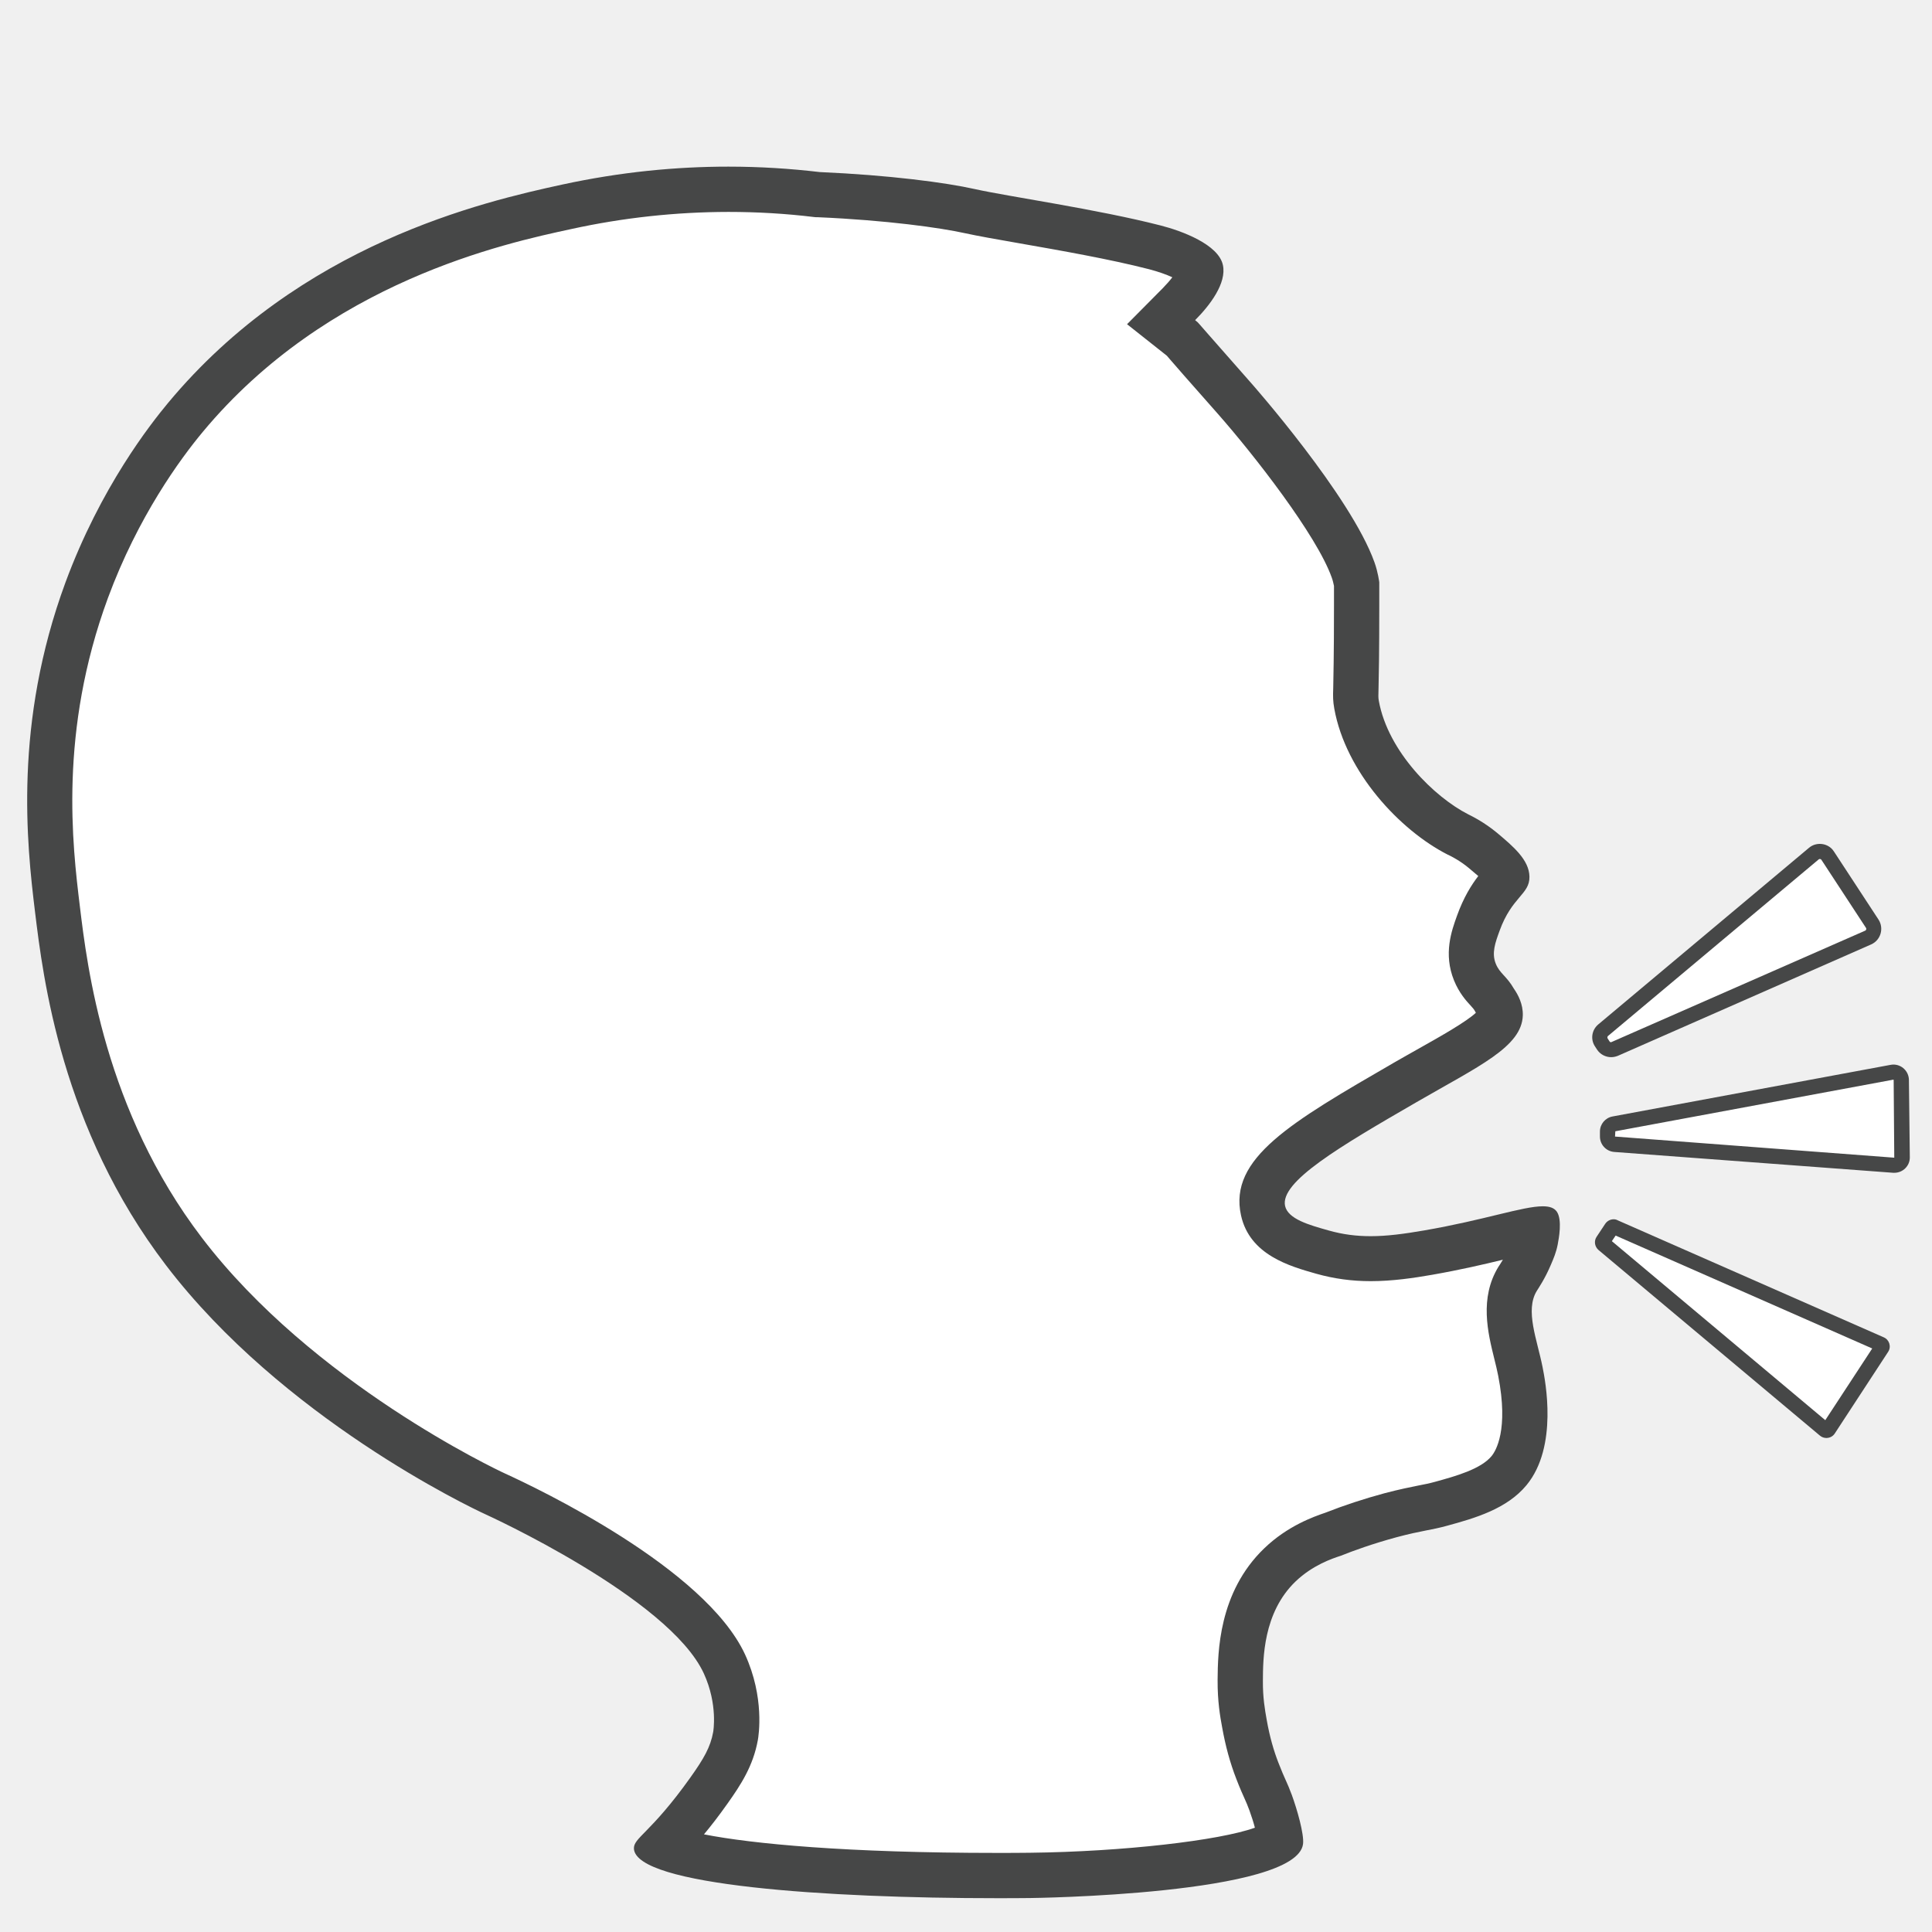
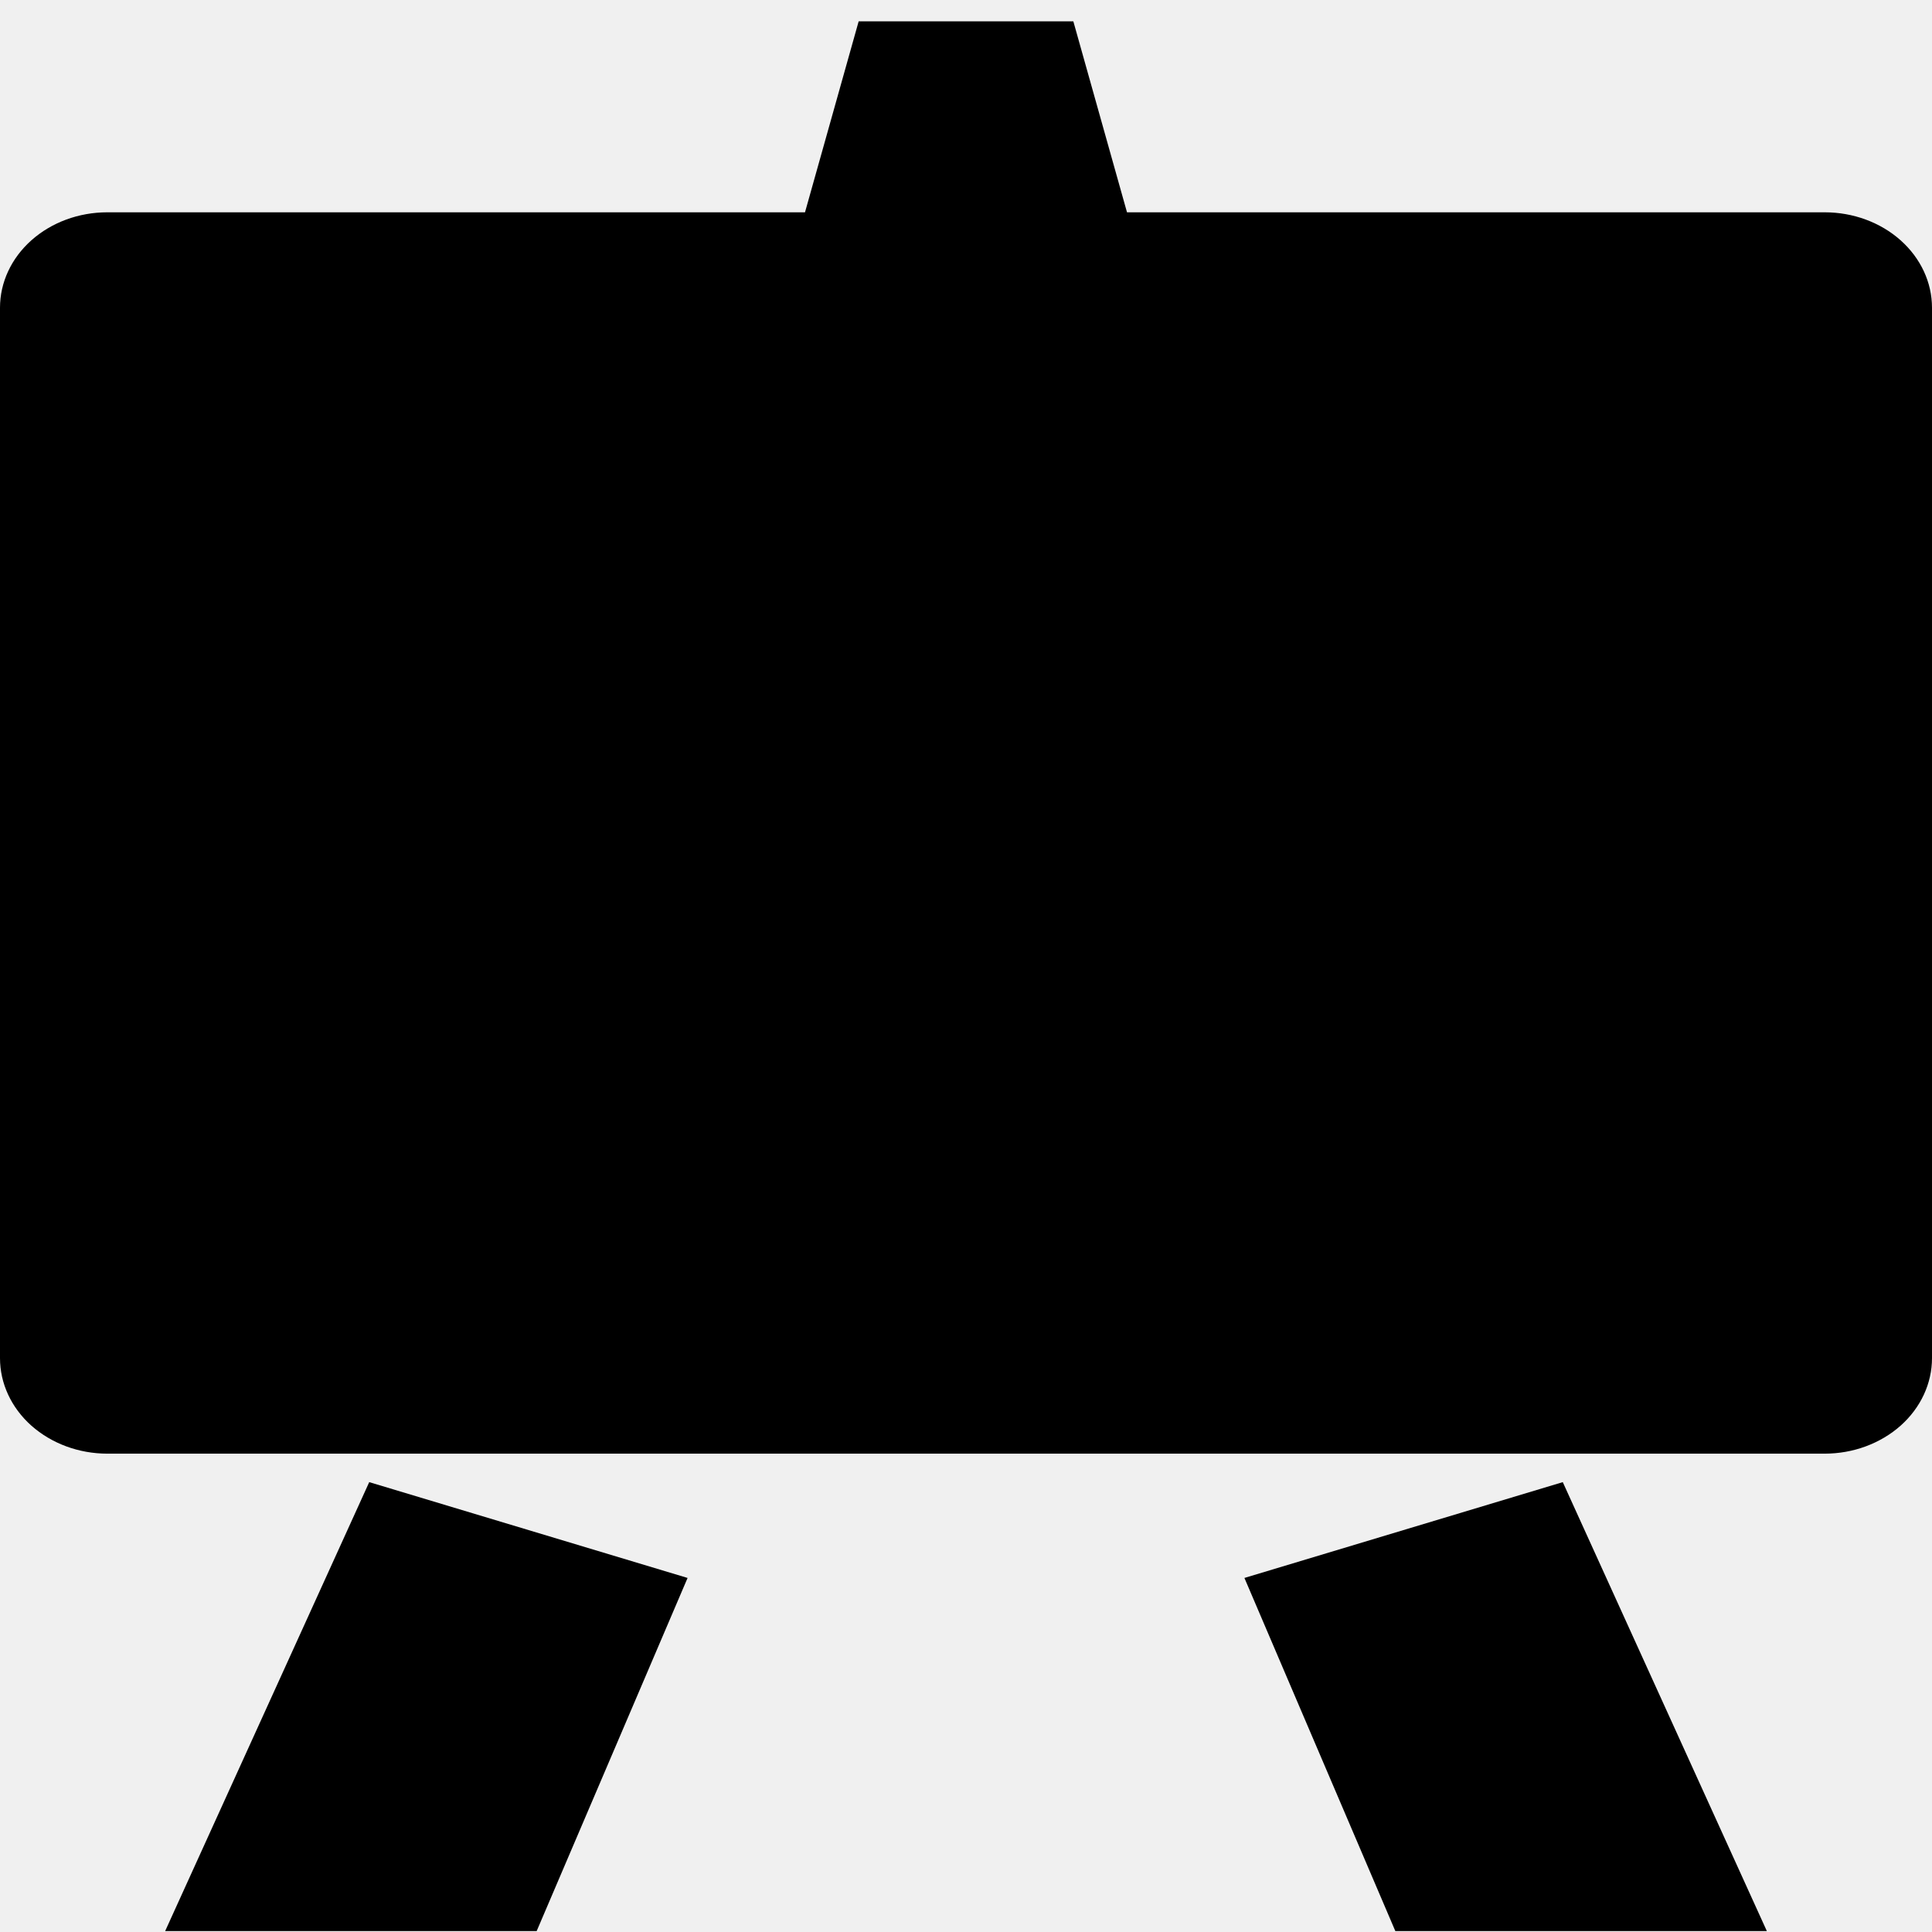
- <svg xmlns="http://www.w3.org/2000/svg" width="1em" height="1em" viewBox="0 0 128 128">
-   <path fill="white" d="M106.75 69.55c-.21 0-.4-.1-.52-.28l-.13-.2a.617.617 0 0 1 .12-.81l13.96-11.7c.14-.12.29-.15.4-.15c.21 0 .41.1.52.28l2.96 4.52c.1.15.13.34.08.52c-.05.17-.18.32-.34.39L107 69.5c-.08.03-.17.05-.25.05" />
-   <path fill="#464747" d="M120.57 56.91c.02 0 .07.01.1.05l2.96 4.52c.02.03.02.06.01.1c-.01.04-.03.06-.07.08l-16.83 7.39c-.02 0-.07 0-.1-.05l-.13-.2a.136.136 0 0 1 .02-.16l13.96-11.7a.12.12 0 0 1 .08-.03m0-1c-.25 0-.51.08-.72.26l-13.96 11.7c-.44.37-.53 1-.21 1.47l.13.2c.21.32.57.5.93.5c.15 0 .3-.03.45-.09l16.78-7.38c.63-.28.86-1.06.49-1.64l-2.96-4.52c-.21-.33-.57-.5-.93-.5" />
-   <path fill="white" d="M121 94.76c-.03 0-.07-.01-.11-.04l-14.66-12.29a.168.168 0 0 1-.03-.22l.57-.86a.16.16 0 0 1 .14-.08l17.69 7.76c.06.03.08.08.09.1c.01.03.02.08-.02.14l-3.53 5.4c-.04.08-.11.09-.14.09" />
-   <path fill="#464747" d="m107.04 81.86l17 7.48l-3.11 4.75l-14.14-11.86zm-.13-1.08a.68.68 0 0 0-.56.3l-.57.86c-.19.28-.13.66.13.88l14.66 12.29c.13.11.28.16.43.16c.22 0 .43-.1.56-.3l3.53-5.4c.23-.34.09-.81-.29-.97l-17.62-7.75a.544.544 0 0 0-.27-.07" />
-   <path fill="white" d="M106.98 75.82a.523.523 0 0 1-.48-.52v-.33c0-.25.18-.47.43-.51l18.42-3.42h.02c.37 0 .59.23.6.51l.06 5.13a.514.514 0 0 1-.52.52z" />
-   <path fill="#464747" d="m125.44 71.53l.02.02l.04 5.15l-18.5-1.4l.02-.35zm0-1c-.06 0-.12.01-.19.02l-18.42 3.42c-.48.09-.83.51-.83 1v.33c0 .53.41.98.95 1.02l18.48 1.38h.08c.56 0 1.03-.46 1.02-1.03l-.06-5.13a1.03 1.03 0 0 0-1.03-1.01" />
-   <path fill="white" d="M66.04 124.26c-13.32 0-20.15-1.06-22.15-1.93c.63-.65 1.66-1.72 3.08-3.71c.98-1.38 1.52-2.31 1.75-3.6c.04-.23.38-2.34-.74-4.77c-2.48-5.38-13.91-10.69-15.2-11.28c-1.31-.61-13.16-6.3-20.59-16.04C5.5 74.16 4.31 64.4 3.8 60.23c-.5-4.18-1.44-11.94 1.95-21.13c2.07-5.6 4.98-9.57 6.54-11.44C20.89 17.3 33 14.68 37.55 13.7c3.55-.77 7.15-1.16 10.7-1.16c1.95 0 3.91.12 5.85.35l.11.01c4.71.21 8.34.72 10.03 1.09c.79.18 2.07.4 3.54.66c2.7.47 6.06 1.06 8.71 1.74c1.75.45 2.9 1.17 3.03 1.5c.04.21-.25 1.06-1.45 2.26l-1.19 1.19l1.43 1.13c.05.06.11.13.26.29c.35.4 1.13 1.3 3.19 3.63c.06.07 6.39 7.27 7.85 11.35c.13.37.21.77.23.93v1.45c0 3.42-.04 4.81-.05 5.47c-.01.55-.02.71.04 1.07c.75 4.18 4.42 7.43 6.71 8.6c.36.18.96.49 1.66 1.06c.63.53 1.58 1.32 1.59 1.75c-.02.04-.18.22-.29.36c-.43.51-1.09 1.28-1.6 2.7c-.33.92-.73 2.02-.23 3.25c.24.59.56.94.82 1.23c.18.2.32.35.48.63l.07.11c.22.32.32.6.32.85c-.03.95-2.15 2.15-4.6 3.53c-.54.3-1.1.62-1.69.96c-6.76 3.91-9.99 5.91-9.42 8.5c.38 1.75 2.35 2.3 3.93 2.75c1.04.29 2.09.43 3.2.43c1.05 0 2.19-.12 3.8-.4c1.96-.34 3.57-.73 4.87-1.04c.95-.23 1.8-.44 2.37-.51c-.01.18-.05.41-.11.72c-.07.35-.18.62-.35 1.02c-.3.72-.62 1.21-.77 1.44l-.06.1c-.95 1.54-.5 3.35-.1 4.95c.1.4.2.8.28 1.19c.58 2.96.31 5.29-.75 6.57c-1.02 1.24-2.95 1.77-4.49 2.2c-.47.13-.83.2-1.23.28c-.54.11-1.16.23-2.13.49c-1.31.35-2.6.78-3.83 1.27c-.58.19-2.12.7-3.48 2.01c-2.59 2.49-2.62 6.07-2.63 7.6c-.01 1.3.15 2.23.27 2.91c.2 1.13.48 2.16.86 3.14c.24.61.38.94.51 1.23c.11.25.21.47.37.89c.35.95.62 2.02.66 2.45c-1.13 1.18-8.77 2.27-16.61 2.36c-.72.02-1.45.02-2.19.02" />
-   <path fill="#464747" d="M48.26 14.04c1.89 0 3.8.11 5.68.34l.11.01h.11c4.61.2 8.14.7 9.77 1.06c.83.18 2.05.4 3.61.67c2.68.47 6 1.05 8.6 1.72c.61.16 1.14.35 1.53.53c-.15.2-.36.44-.63.72l-2.37 2.39l2.64 2.09c.04.04.09.1.17.2c.35.41 1.14 1.31 3.19 3.63c2.39 2.71 6.56 8.05 7.56 10.86c.07.19.12.41.15.56v1.32c0 3.4-.04 4.77-.05 5.43c-.02.6-.02.87.07 1.38c.76 4.22 4.35 8.06 7.51 9.67l.07.03c.24.12.75.38 1.31.84c.19.16.43.36.65.55c-.44.57-.97 1.4-1.41 2.63c-.36 1-.91 2.52-.2 4.28c.34.84.82 1.37 1.11 1.68c.15.17.21.23.28.36l.06.11c-.63.59-2.32 1.55-3.71 2.33c-.54.3-1.11.63-1.71.97c-6.84 3.96-10.97 6.34-10.14 10.12c.58 2.63 3.23 3.37 4.99 3.87c1.18.33 2.35.49 3.6.49c1.44 0 2.86-.21 4.06-.42c1.88-.33 3.43-.69 4.7-1c-.09.15-.16.26-.21.34l-.08.12c-1.28 2.08-.7 4.4-.28 6.1c.1.4.19.77.26 1.13c.7 3.59-.16 4.98-.44 5.32c-.72.87-2.39 1.33-3.73 1.7c-.4.11-.7.17-1.12.25c-.54.11-1.21.24-2.24.51c-1.33.36-2.65.79-3.92 1.29c-.79.27-2.5.87-4.05 2.36c-3.05 2.93-3.07 6.95-3.09 8.67v.06c-.01 1.4.17 2.44.3 3.13c.22 1.23.52 2.34.94 3.42c.25.65.42 1.02.55 1.31c.11.25.19.42.32.78c.14.39.27.79.36 1.14c-2.36.85-8.75 1.59-14.91 1.66c-.72.01-1.45.01-2.19.01c-9.91 0-16.21-.6-19.4-1.23c.46-.55.98-1.22 1.56-2.04c.88-1.24 1.7-2.49 2.01-4.21c.05-.28.46-2.82-.85-5.67c-2.66-5.74-13.76-11.01-15.93-12c-.52-.24-12.72-5.99-20.05-15.6c-6.45-8.45-7.6-17.92-8.09-21.97C4.8 56 3.89 48.47 7.15 39.62c1.99-5.39 4.79-9.21 6.28-11c8.28-9.96 20.02-12.5 24.44-13.45a48.9 48.9 0 0 1 10.39-1.13m0-3c-3.47 0-7.15.35-11.02 1.19c-5.25 1.14-17.35 3.93-26.11 14.47c-1.17 1.41-4.46 5.58-6.79 11.88C.9 47.91 1.77 55.91 2.32 60.41c.53 4.35 1.74 14.33 8.68 23.42c7.71 10.1 20.1 16.01 21.17 16.5c0 0 12.14 5.51 14.46 10.54c.95 2.07.62 3.88.62 3.88c-.18 1-.62 1.76-1.5 3c-2.65 3.73-3.81 4.01-3.75 4.75c.2 2.41 12.72 3.26 24.04 3.26c.75 0 1.48 0 2.21-.01c0 0 17.65-.2 18.08-3.58c.08-.65-.4-2.31-.74-3.24c-.34-.92-.44-.98-.89-2.14c-.3-.77-.58-1.71-.78-2.86c-.12-.67-.26-1.48-.25-2.58c.01-1.43 0-4.5 2.17-6.58c1.12-1.07 2.41-1.51 3-1.7c.82-.33 2.09-.79 3.67-1.22c1.72-.46 2.26-.46 3.38-.77c1.83-.5 3.95-1.11 5.25-2.69c2.1-2.55 1.24-6.91 1.06-7.81c-.36-1.83-1.18-3.77-.38-5.06c.11-.18.54-.8.94-1.75c.18-.42.34-.8.44-1.31c.07-.38.32-1.64-.06-2.19c-.18-.25-.48-.35-.93-.35c-1.32 0-3.86.91-7.86 1.6c-1.33.23-2.46.38-3.54.38c-.94 0-1.84-.11-2.79-.38c-1.28-.36-2.68-.75-2.88-1.62c-.35-1.6 3.59-3.92 8.71-6.88c4.13-2.39 6.98-3.66 7.04-5.75c.02-.74-.31-1.36-.58-1.75c-.5-.87-.95-1.02-1.21-1.67c-.29-.71-.03-1.41.25-2.18c.82-2.27 2-2.41 1.98-3.59c-.02-1.12-1.09-2.01-2.12-2.88c-.88-.73-1.66-1.11-1.94-1.25c-2.22-1.13-5.31-4.14-5.92-7.52c-.08-.47.03-.12.03-6.28v-1.57s-.08-.67-.32-1.33c-1.57-4.4-8.14-11.84-8.14-11.84c-3.07-3.48-3.3-3.76-3.48-3.96c-.04-.04-.07-.07-.07-.08l-.19-.16c.99-.99 2.1-2.46 1.84-3.65c-.29-1.36-2.71-2.26-4.12-2.62c-4.2-1.08-10.16-1.93-12.3-2.41c-1.96-.44-5.71-.93-10.29-1.13c-1.95-.23-3.96-.36-6.05-.36" />
+ <svg xmlns="http://www.w3.org/2000/svg" width="27" height="27" viewBox="0 0 27 27" fill="none">
+   <path id="Vector" fill-rule="evenodd" clip-rule="evenodd" d="M2.308 26.987H7.5L9.609 22.052L5.16 20.713L2.308 26.987ZM17.391 22.052L19.5 26.987H24.692L21.84 20.713L17.391 22.052ZM25.5 2.967H15.75L15 0.298H12L11.25 2.967H1.5C1.102 2.967 0.721 3.107 0.439 3.358C0.158 3.608 0 3.947 0 4.301V18.98C0 19.334 0.158 19.674 0.439 19.924C0.721 20.174 1.102 20.315 1.5 20.315H25.5C25.898 20.315 26.279 20.174 26.561 19.924C26.842 19.674 27 19.334 27 18.98V4.301C27 3.947 26.842 3.608 26.561 3.358C26.279 3.107 25.898 2.967 25.5 2.967Z" fill="black" />
</svg>
